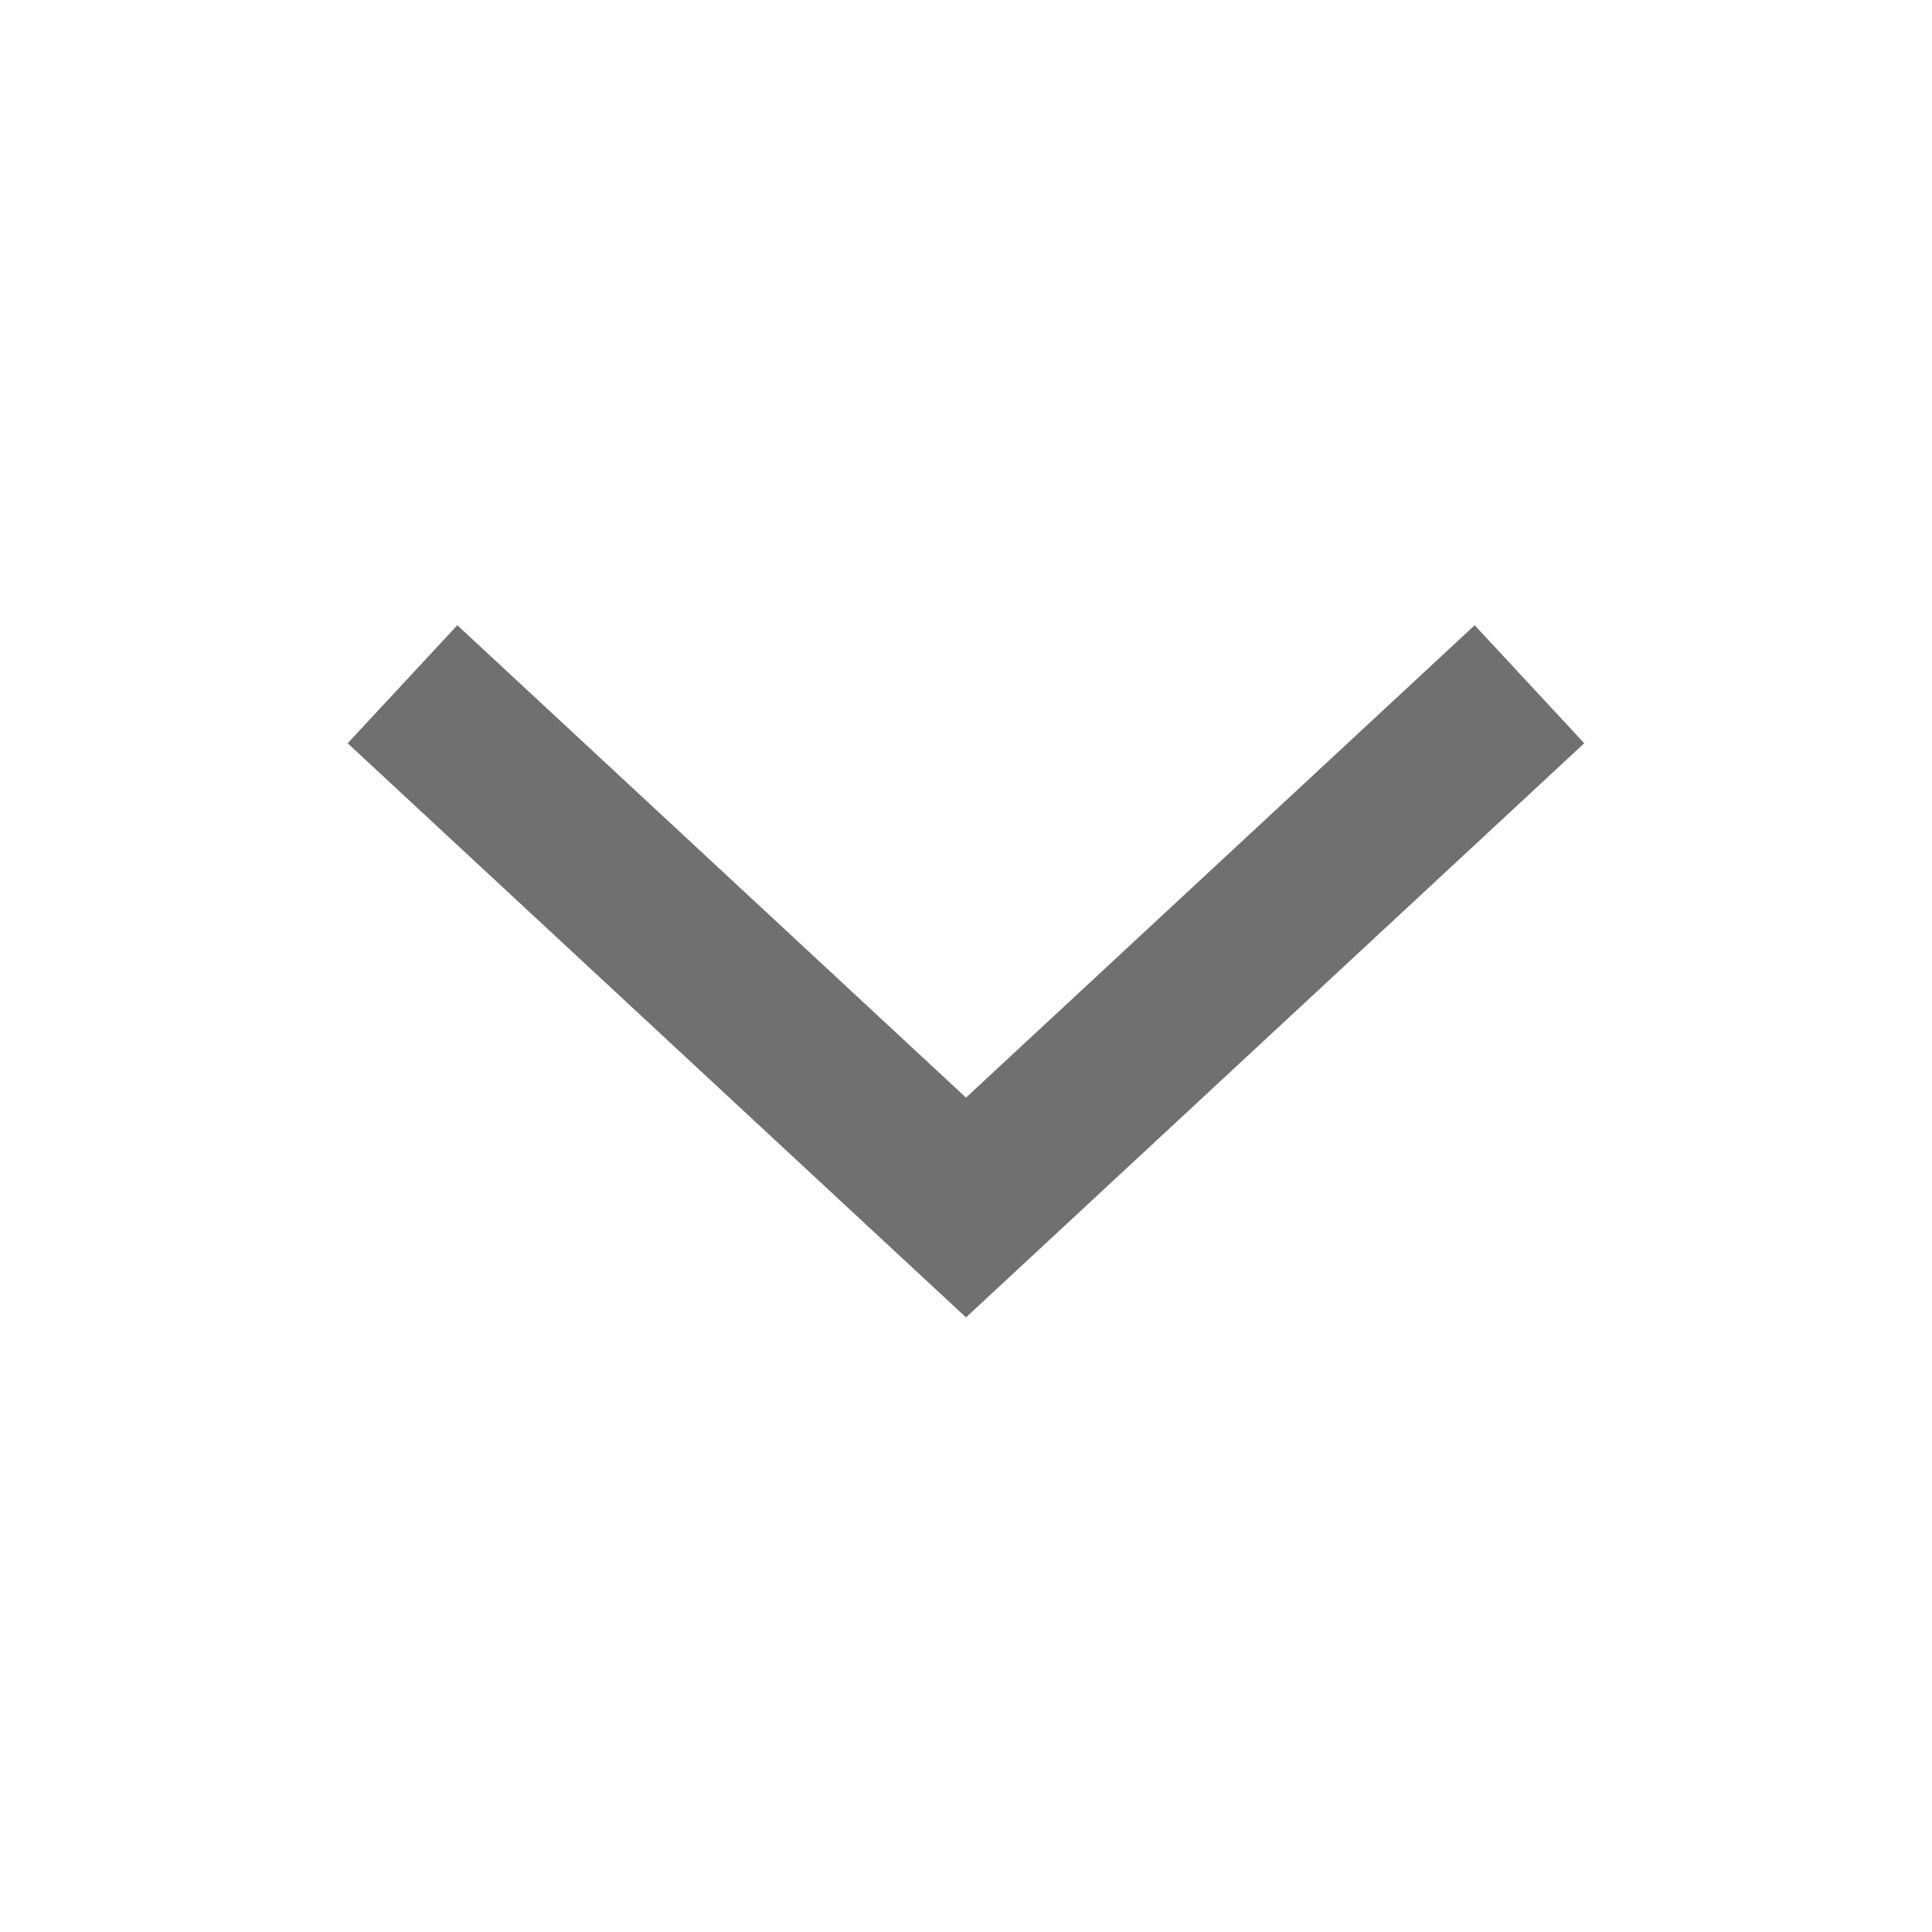
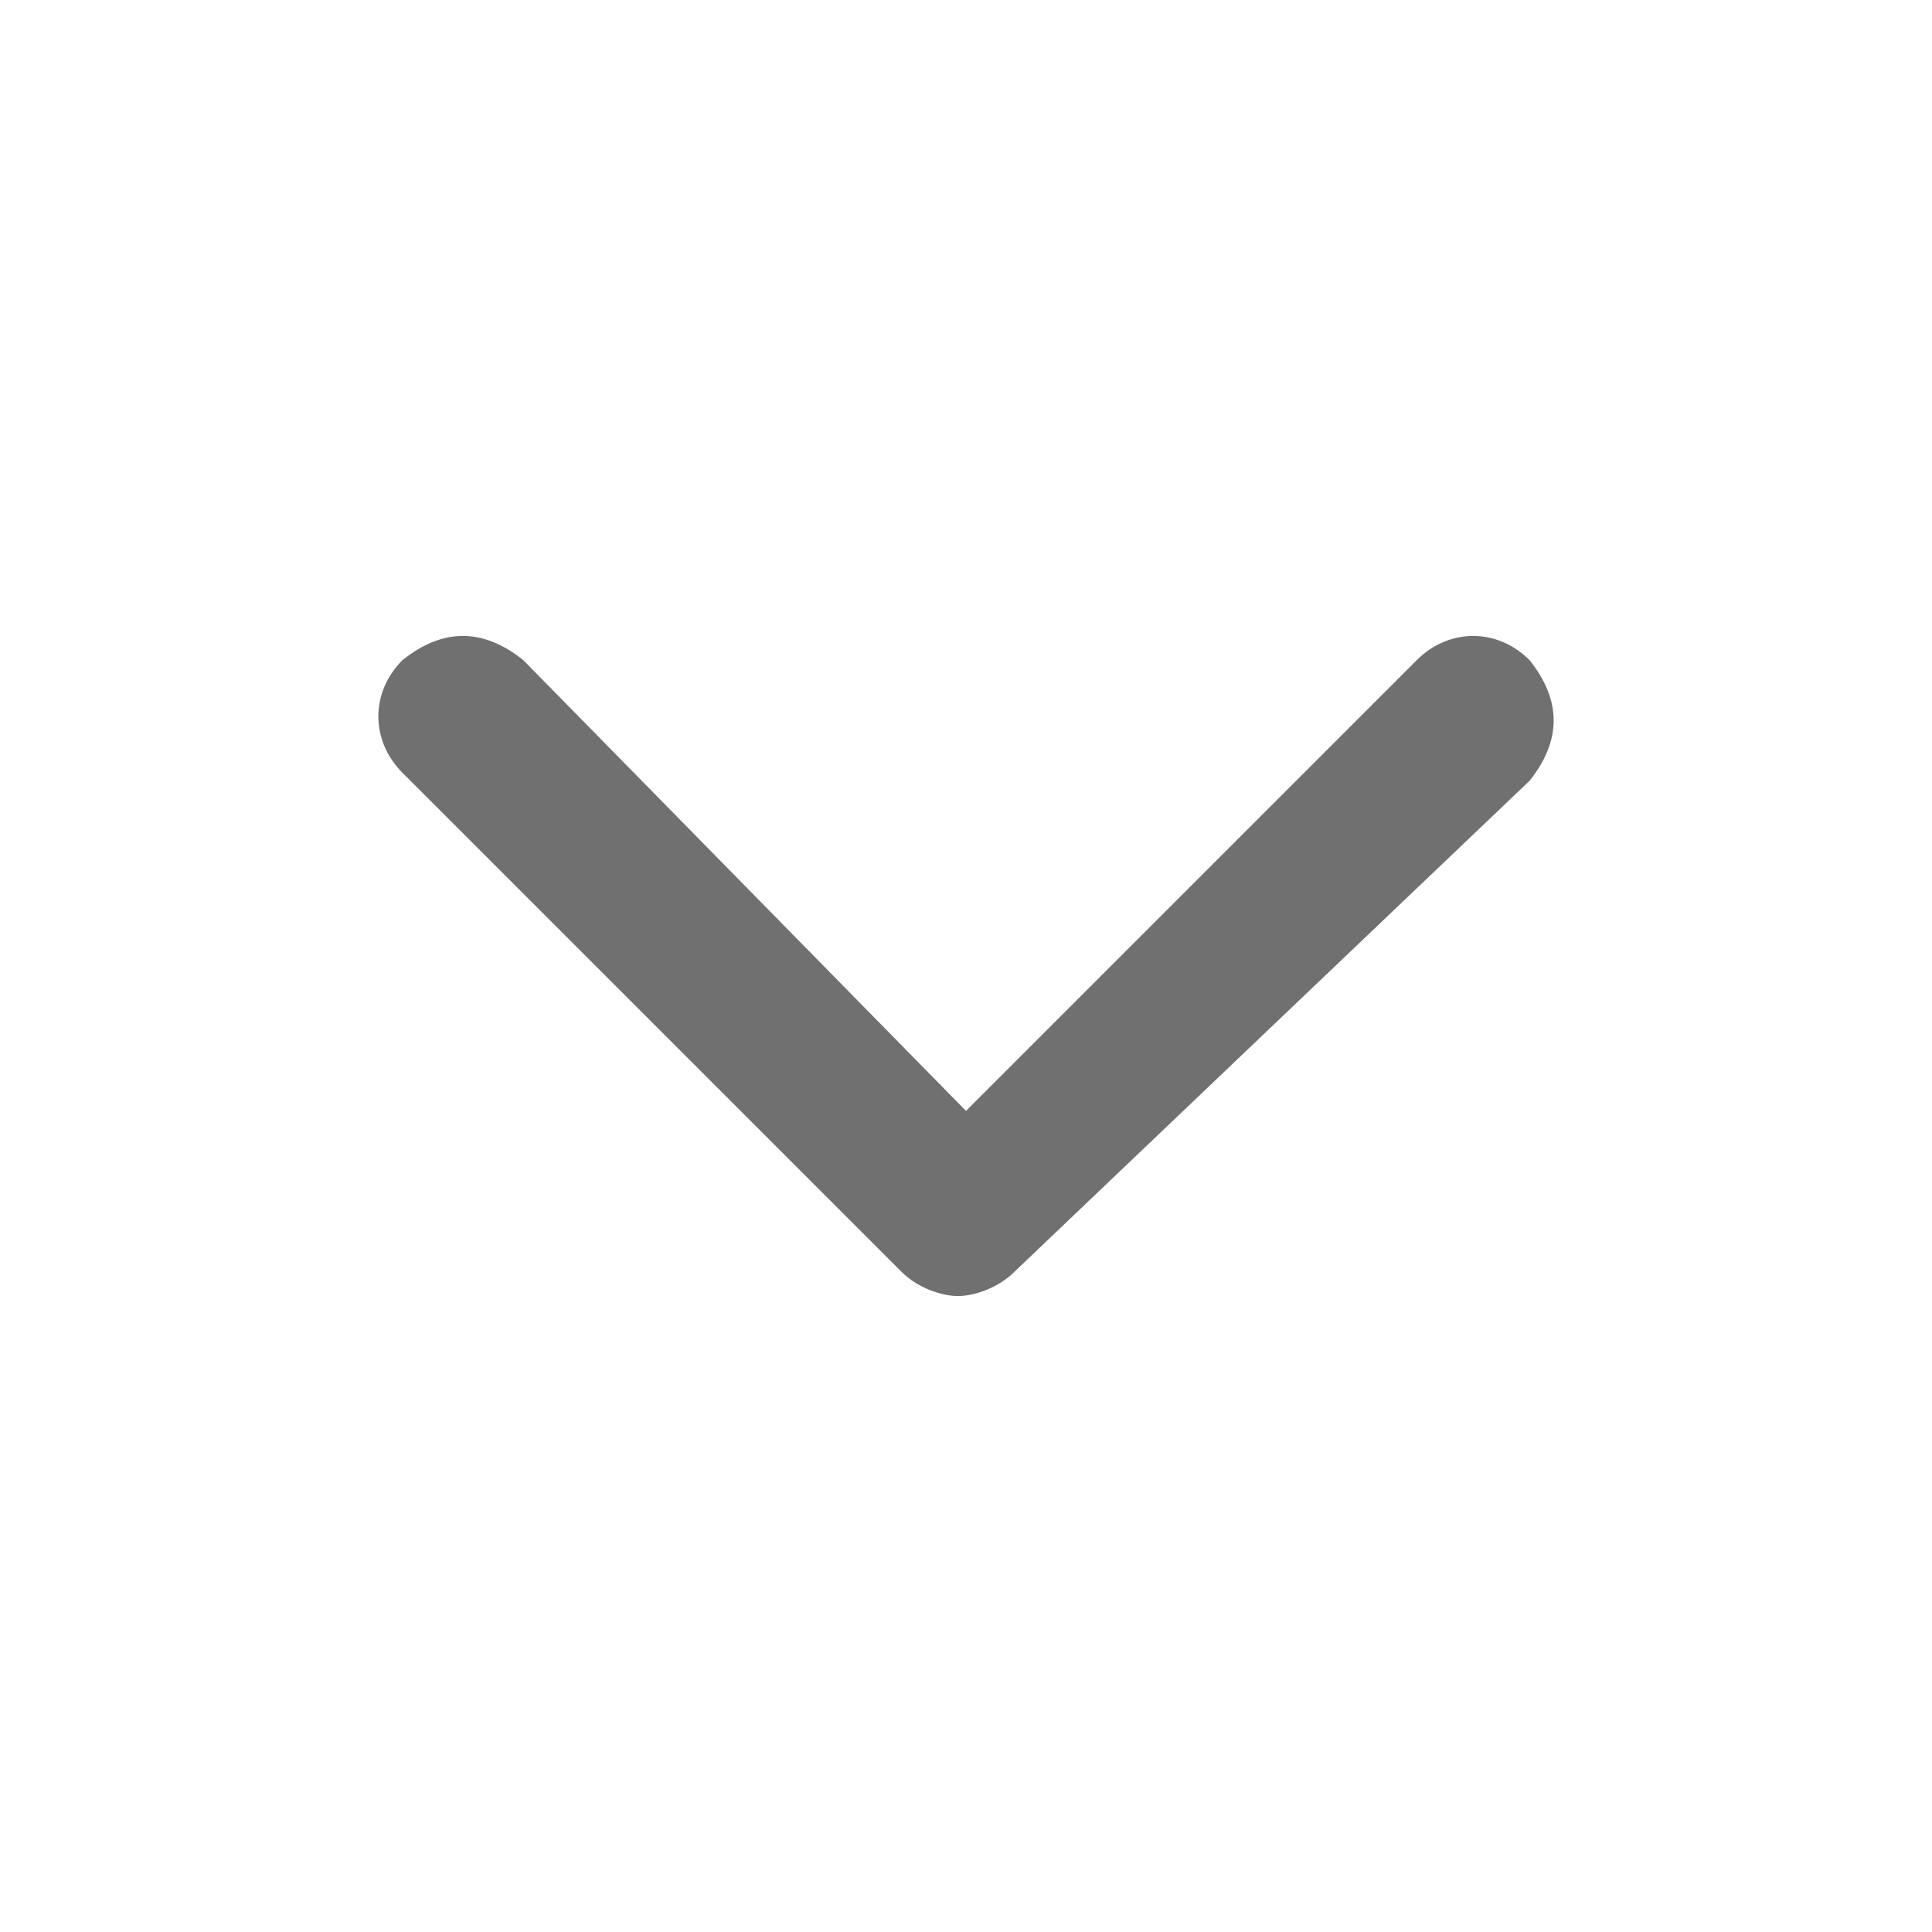
- <svg xmlns="http://www.w3.org/2000/svg" width="24px" height="24px" viewBox="0 0 24 24" version="1.1">
-   <g id="ic-arrow-down" stroke="none" stroke-width="1" fill="none" fill-rule="evenodd">
+ <svg xmlns="http://www.w3.org/2000/svg" version="1.1" id="Layer_1" x="0px" y="0px" viewBox="0 0 24 24" style="enable-background:new 0 0 24 24;" xml:space="preserve">
+   <style type="text/css">
+ 	.st0{fill:#707070;}
+ 	.st1{fill:none;}
+ </style>
+   <g id="ic-arrow-down">
    <g id="ic-arrow-drop-down">
-       <g id="Group_8822" transform="translate(4, 7)" fill="#707070">
-         <polygon id="Path_18879" points="8 9.365 0.319 2.233 1.681 0.767 8 6.635 14.319 0.767 15.68 2.233" />
-       </g>
-       <polygon id="Rectangle_4407" points="0 0 24 0 24 24 0 24" />
+       <path class="st0" d="M19,8.2c-0.4-0.4-1-0.4-1.4,0L12,13.8L6.5,8.2C6,7.8,5.5,7.8,5,8.2c-0.4,0.4-0.4,1,0,1.4l6.2,6.2    c0.2,0.2,0.5,0.3,0.7,0.3s0.5-0.1,0.7-0.3L19,9.7C19.4,9.2,19.4,8.7,19,8.2z" />
+       <polygon id="Rectangle_4407" class="st1" points="0,0 24,0 24,24 0,24   " />
    </g>
  </g>
</svg>
